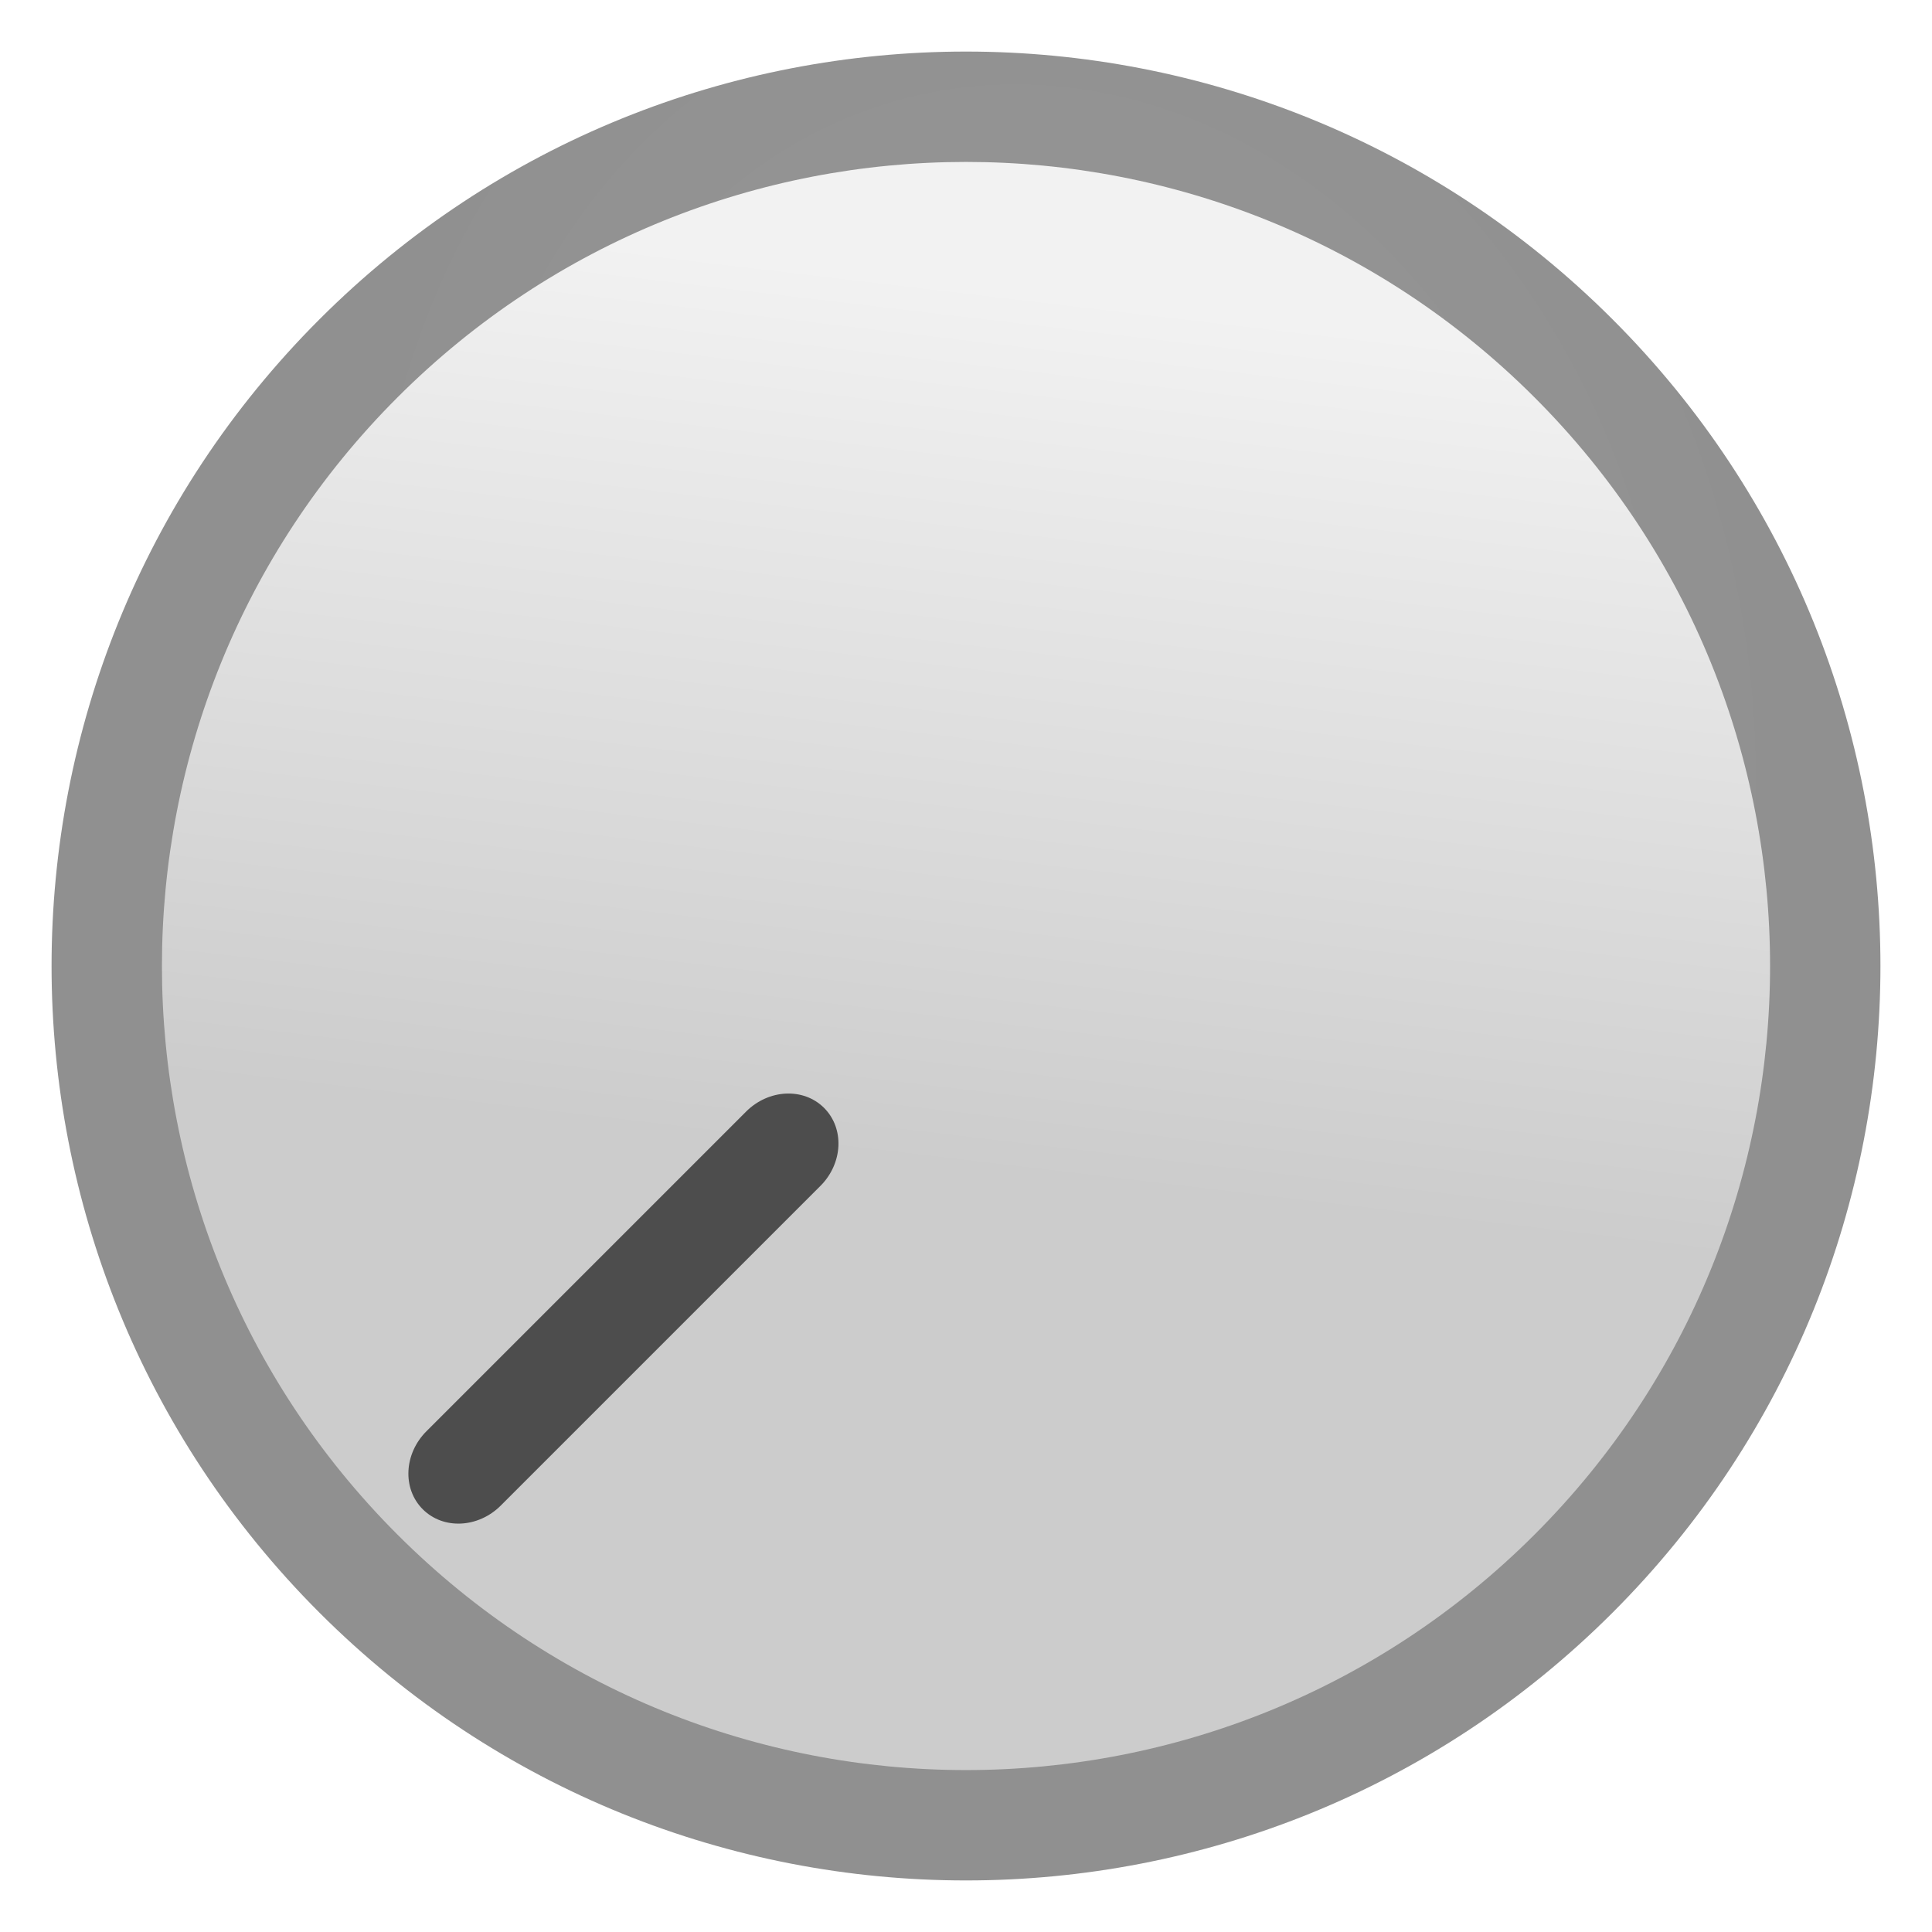
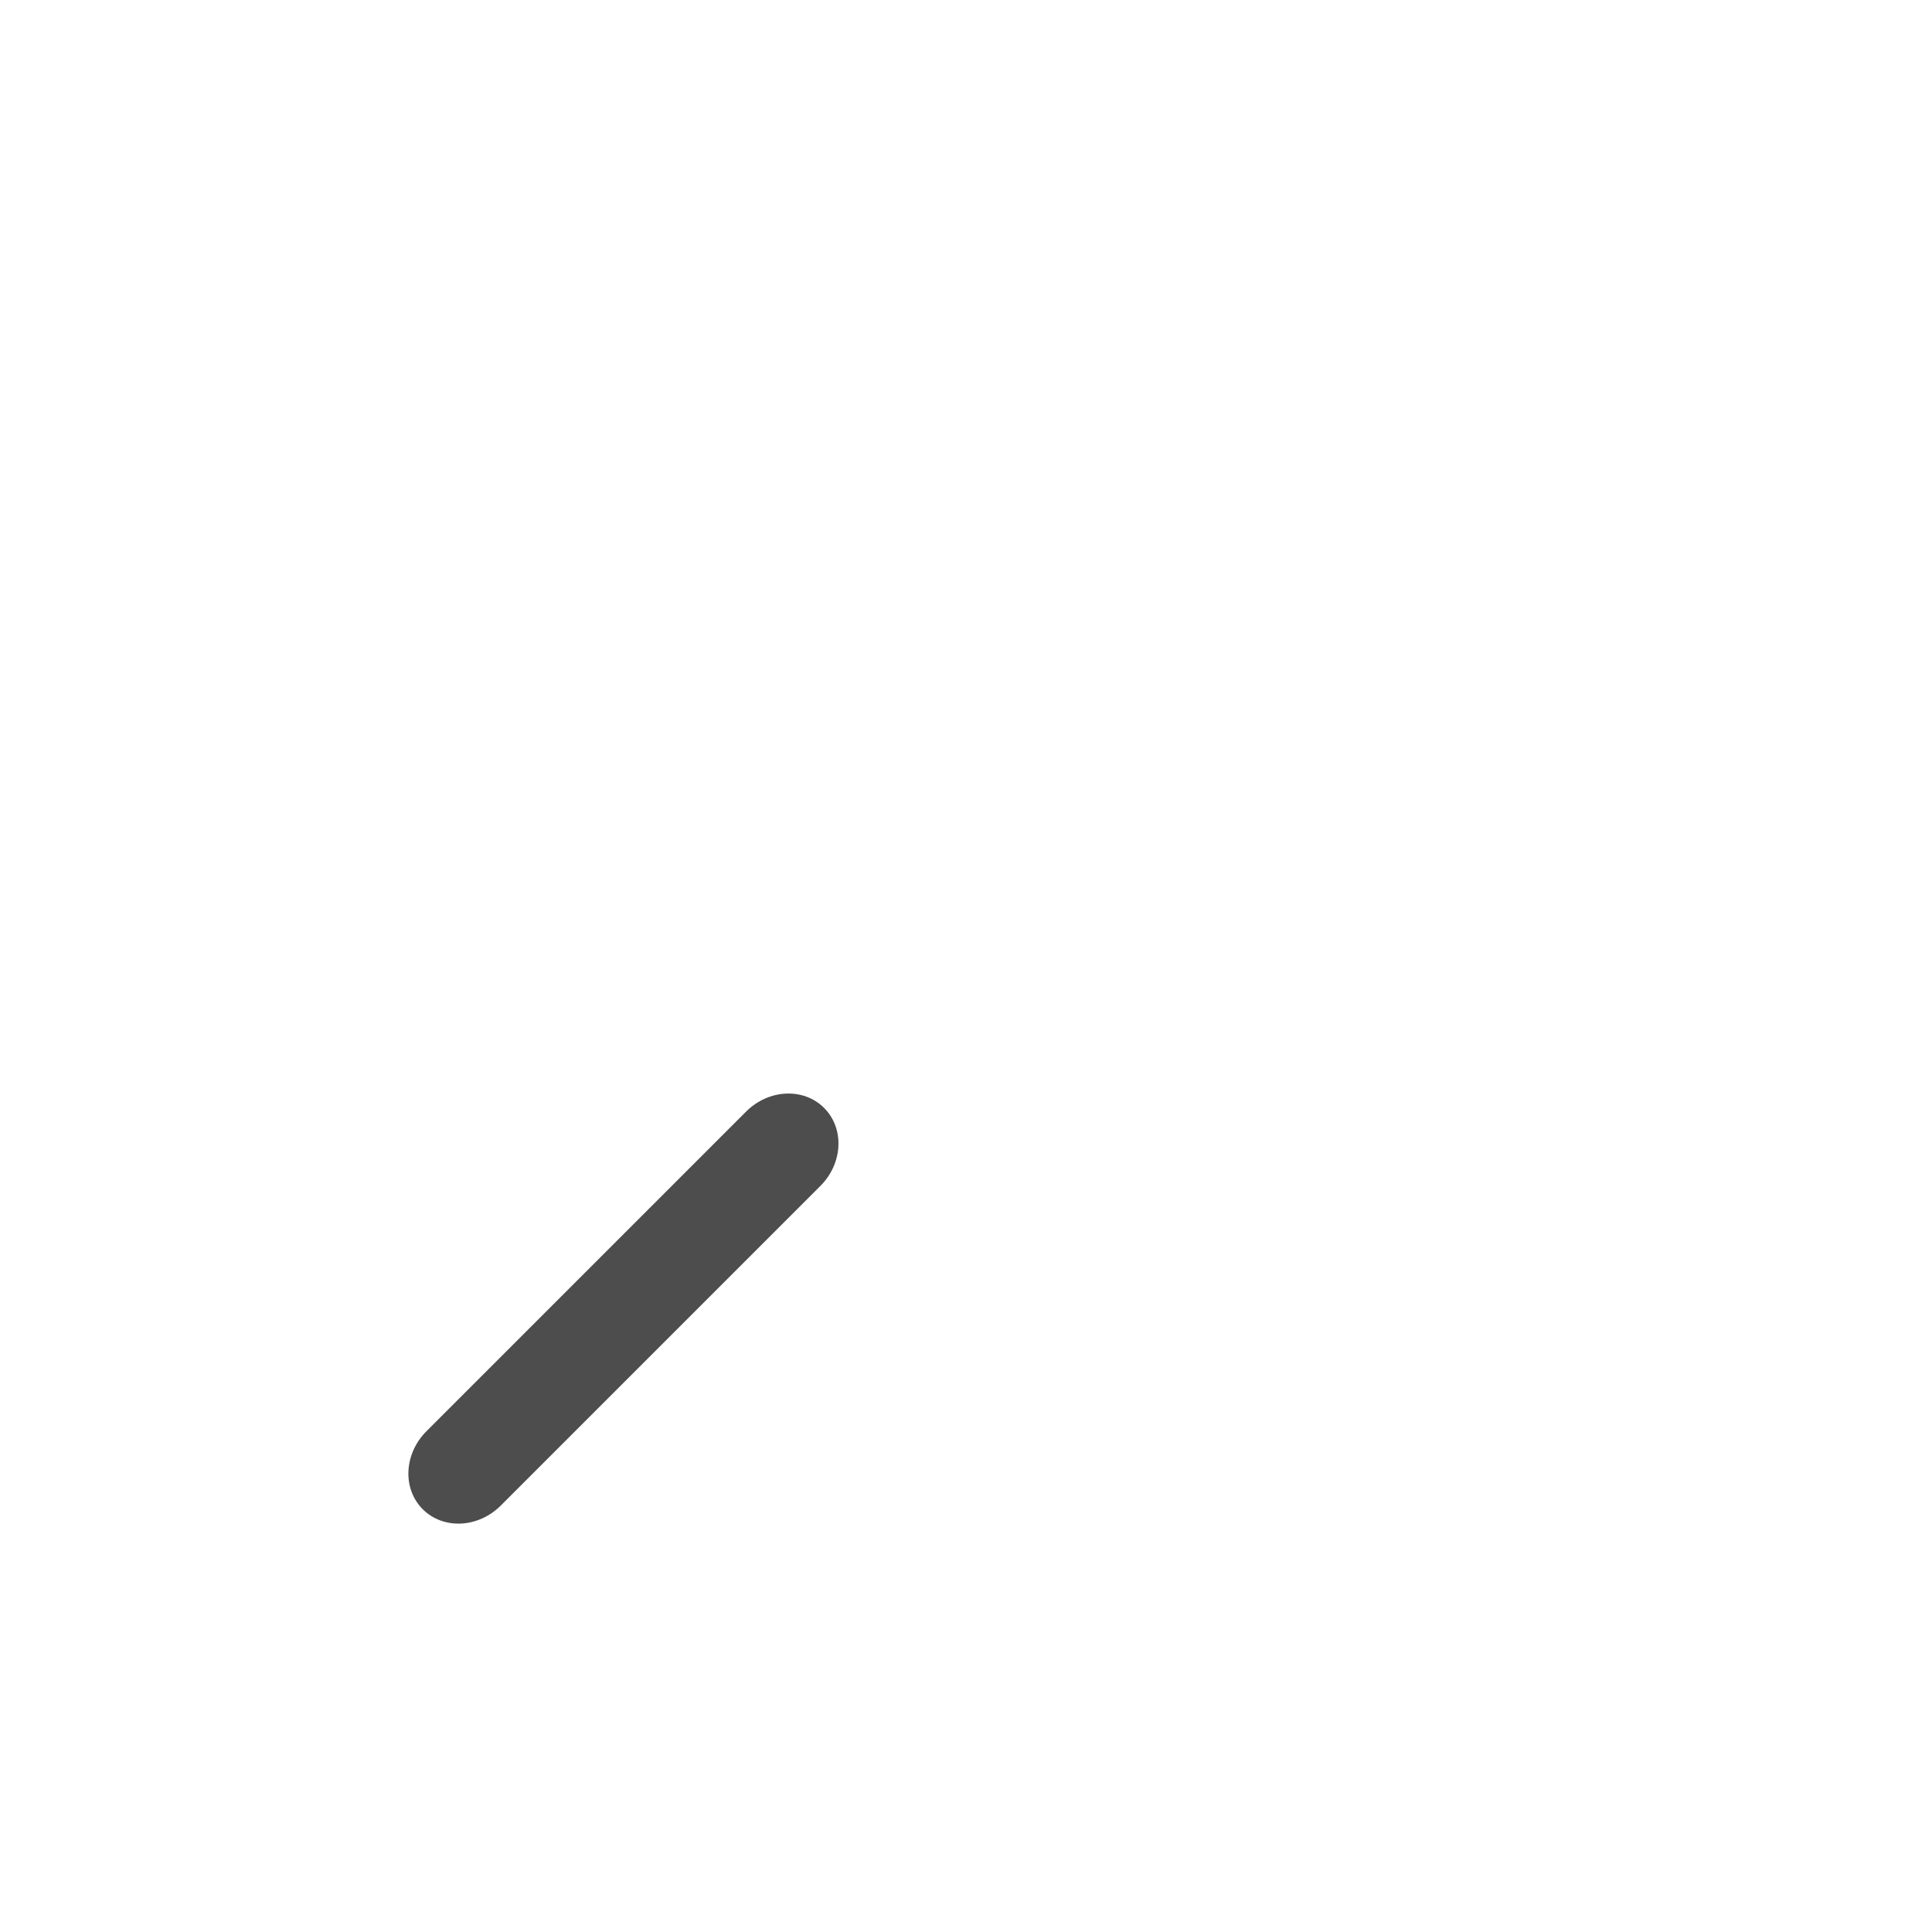
- <svg xmlns="http://www.w3.org/2000/svg" xmlns:xlink="http://www.w3.org/1999/xlink" width="64mm" height="64mm" viewBox="0 0 64 64" version="1.1" id="svg5">
-   <defs id="defs2">
-     <linearGradient id="linearGradient1375">
-       <stop style="stop-color:#f2f2f2;stop-opacity:1;" offset="0" id="stop1371" />
-       <stop style="stop-color:#cccccc;stop-opacity:1" offset="1" id="stop1373" />
-     </linearGradient>
-     <linearGradient id="linearGradient354">
-       <stop style="stop-color:#999999;stop-opacity:1;" offset="0" id="stop350" />
-       <stop style="stop-color:#909090;stop-opacity:1;" offset="1" id="stop352" />
-     </linearGradient>
-     <radialGradient xlink:href="#linearGradient354" id="radialGradient356" cx="45.421" cy="-4.553" fx="45.421" fy="-4.553" r="30.292" gradientUnits="userSpaceOnUse" gradientTransform="matrix(-0.4028553,0.6816086,-0.8181998,-0.4835864,55.99717,-41.5175)" />
-     <linearGradient xlink:href="#linearGradient1375" id="linearGradient1377" x1="21.239" y1="11.838" x2="39.345" y2="34.818" gradientUnits="userSpaceOnUse" gradientTransform="translate(13.25483,-32)" />
-   </defs>
+ <svg xmlns="http://www.w3.org/2000/svg" width="64mm" height="64mm" viewBox="0 0 64 64" version="1.1" id="svg5">
+   <defs id="defs2" />
  <g id="layer1">
-     <circle style="fill:url(#radialGradient356);fill-opacity:1;stroke-width:0.265;stop-color:#000000" id="path288" cx="45.255" cy="-8.4537021e-07" r="30.292" transform="rotate(45)" />
-     <circle style="fill:url(#linearGradient1377);fill-opacity:1;stroke-width:0.265;stop-color:#000000" id="path1103" cx="45.255" cy="-8.4537021e-07" r="26.636" transform="rotate(45)" />
    <rect style="fill:#4d4d4d;stroke-width:0.265;stop-color:#000000" id="rect1157" width="3.482" height="18.802" x="43.514" y="6.648" ry="1.915" transform="rotate(45)" />
  </g>
</svg>
